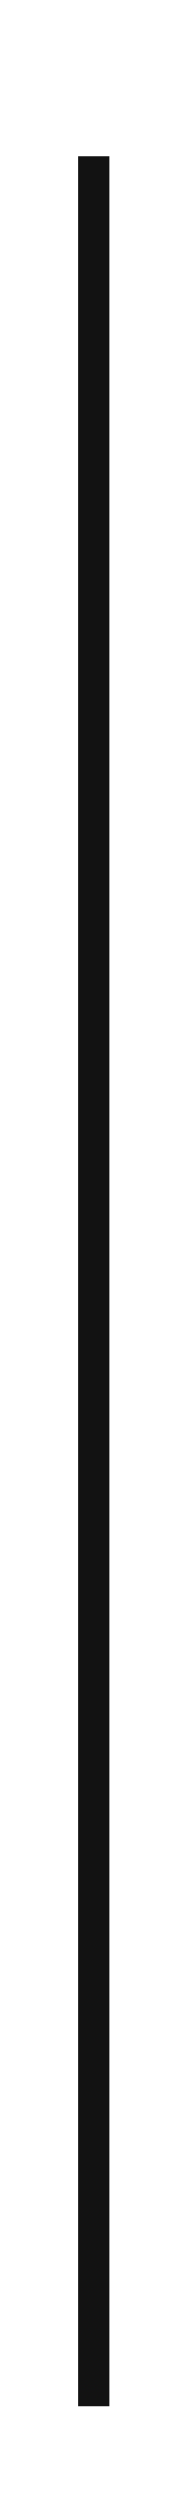
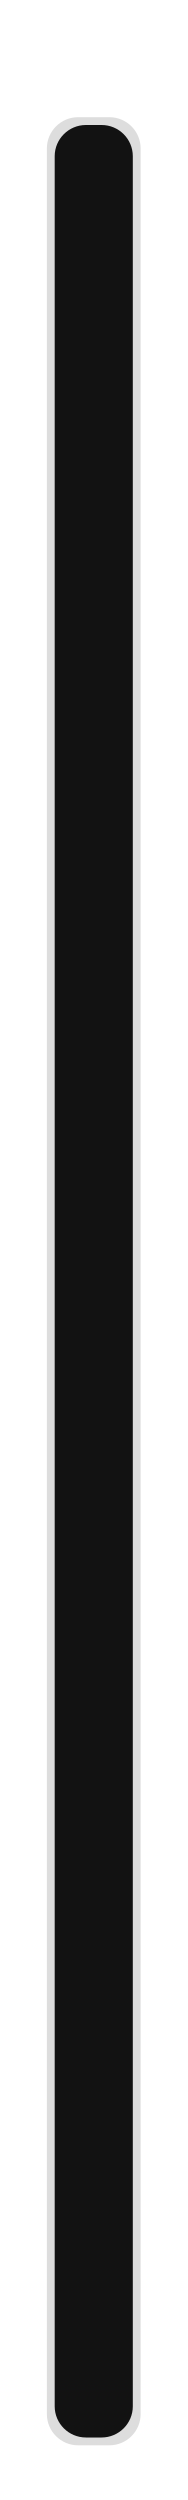
<svg xmlns="http://www.w3.org/2000/svg" version="1.1" width="12" height="160" viewBox="0 0 12 160">
-   <rect x="5" y="10" width="2" height="144" stroke-width="1" stroke="none" fill="#121212" />
+   <rect x="3.0" y="7.5" width="6" height="149" rx="2" stroke-width="1" stroke="none" fill="#ddd" />
+   <rect x="3.5" y="8.0" width="5" height="148" rx="2" stroke-width="1" stroke="none" fill="#121212" />
</svg>
